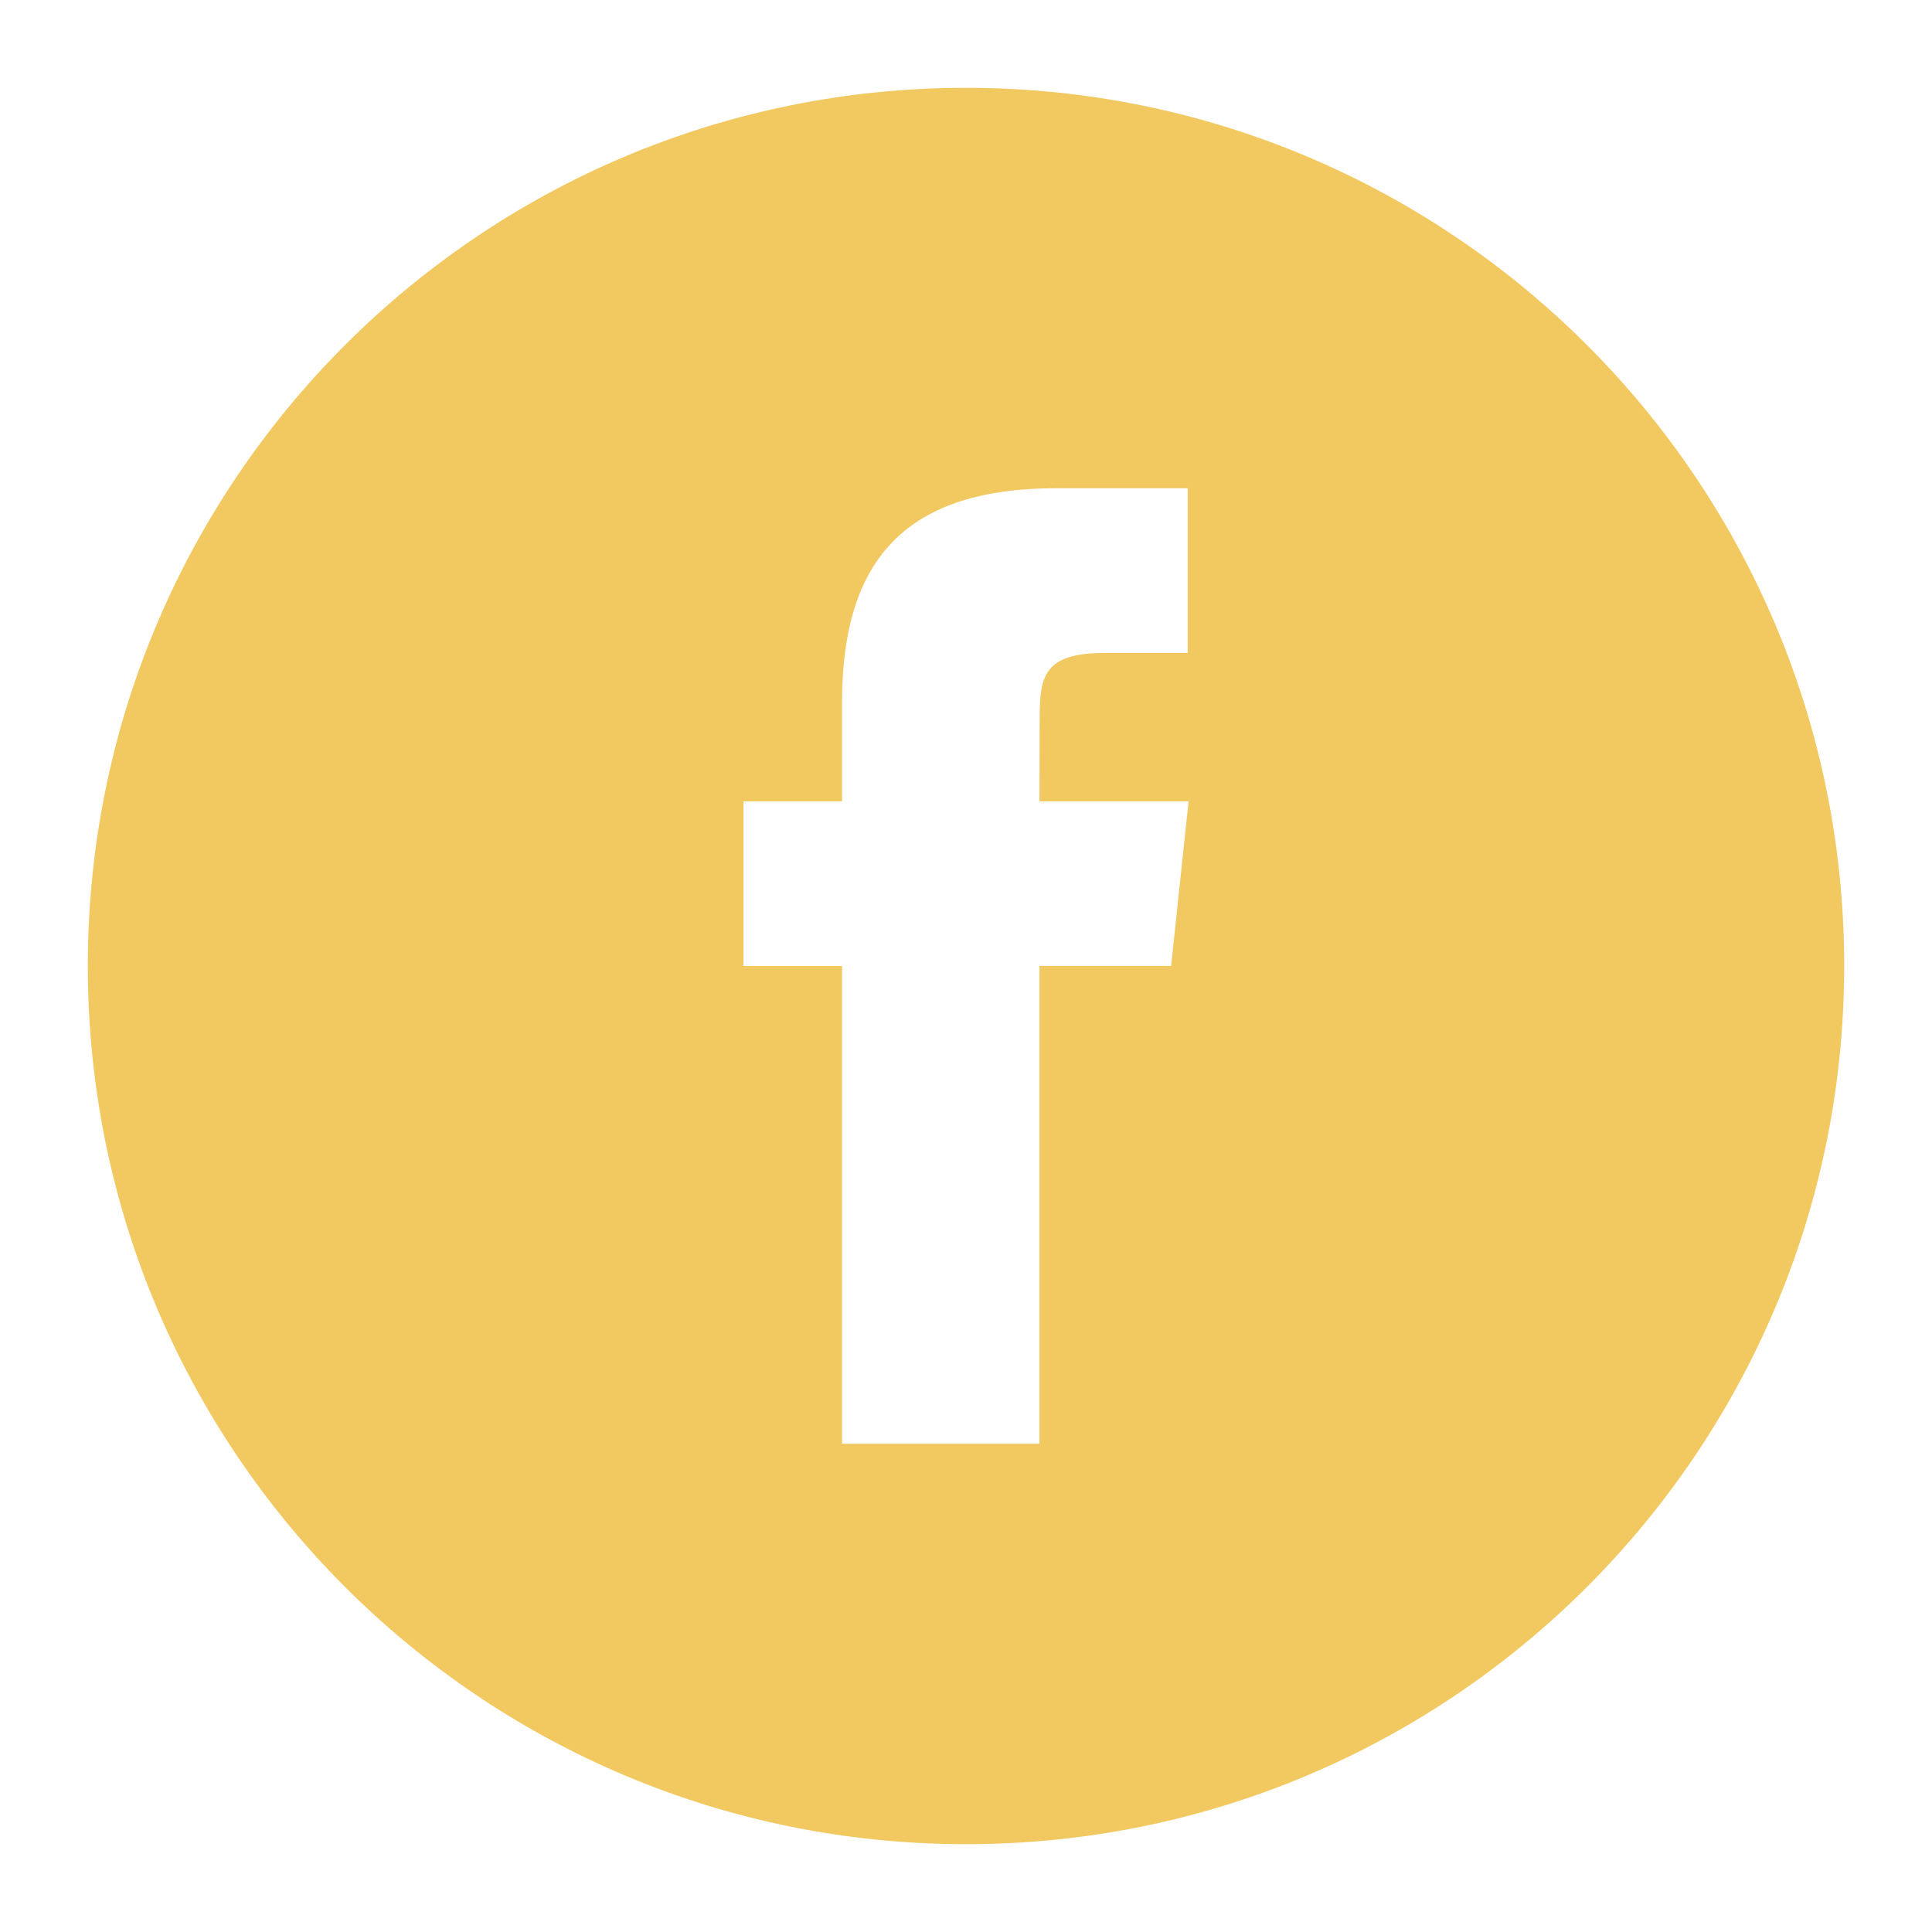
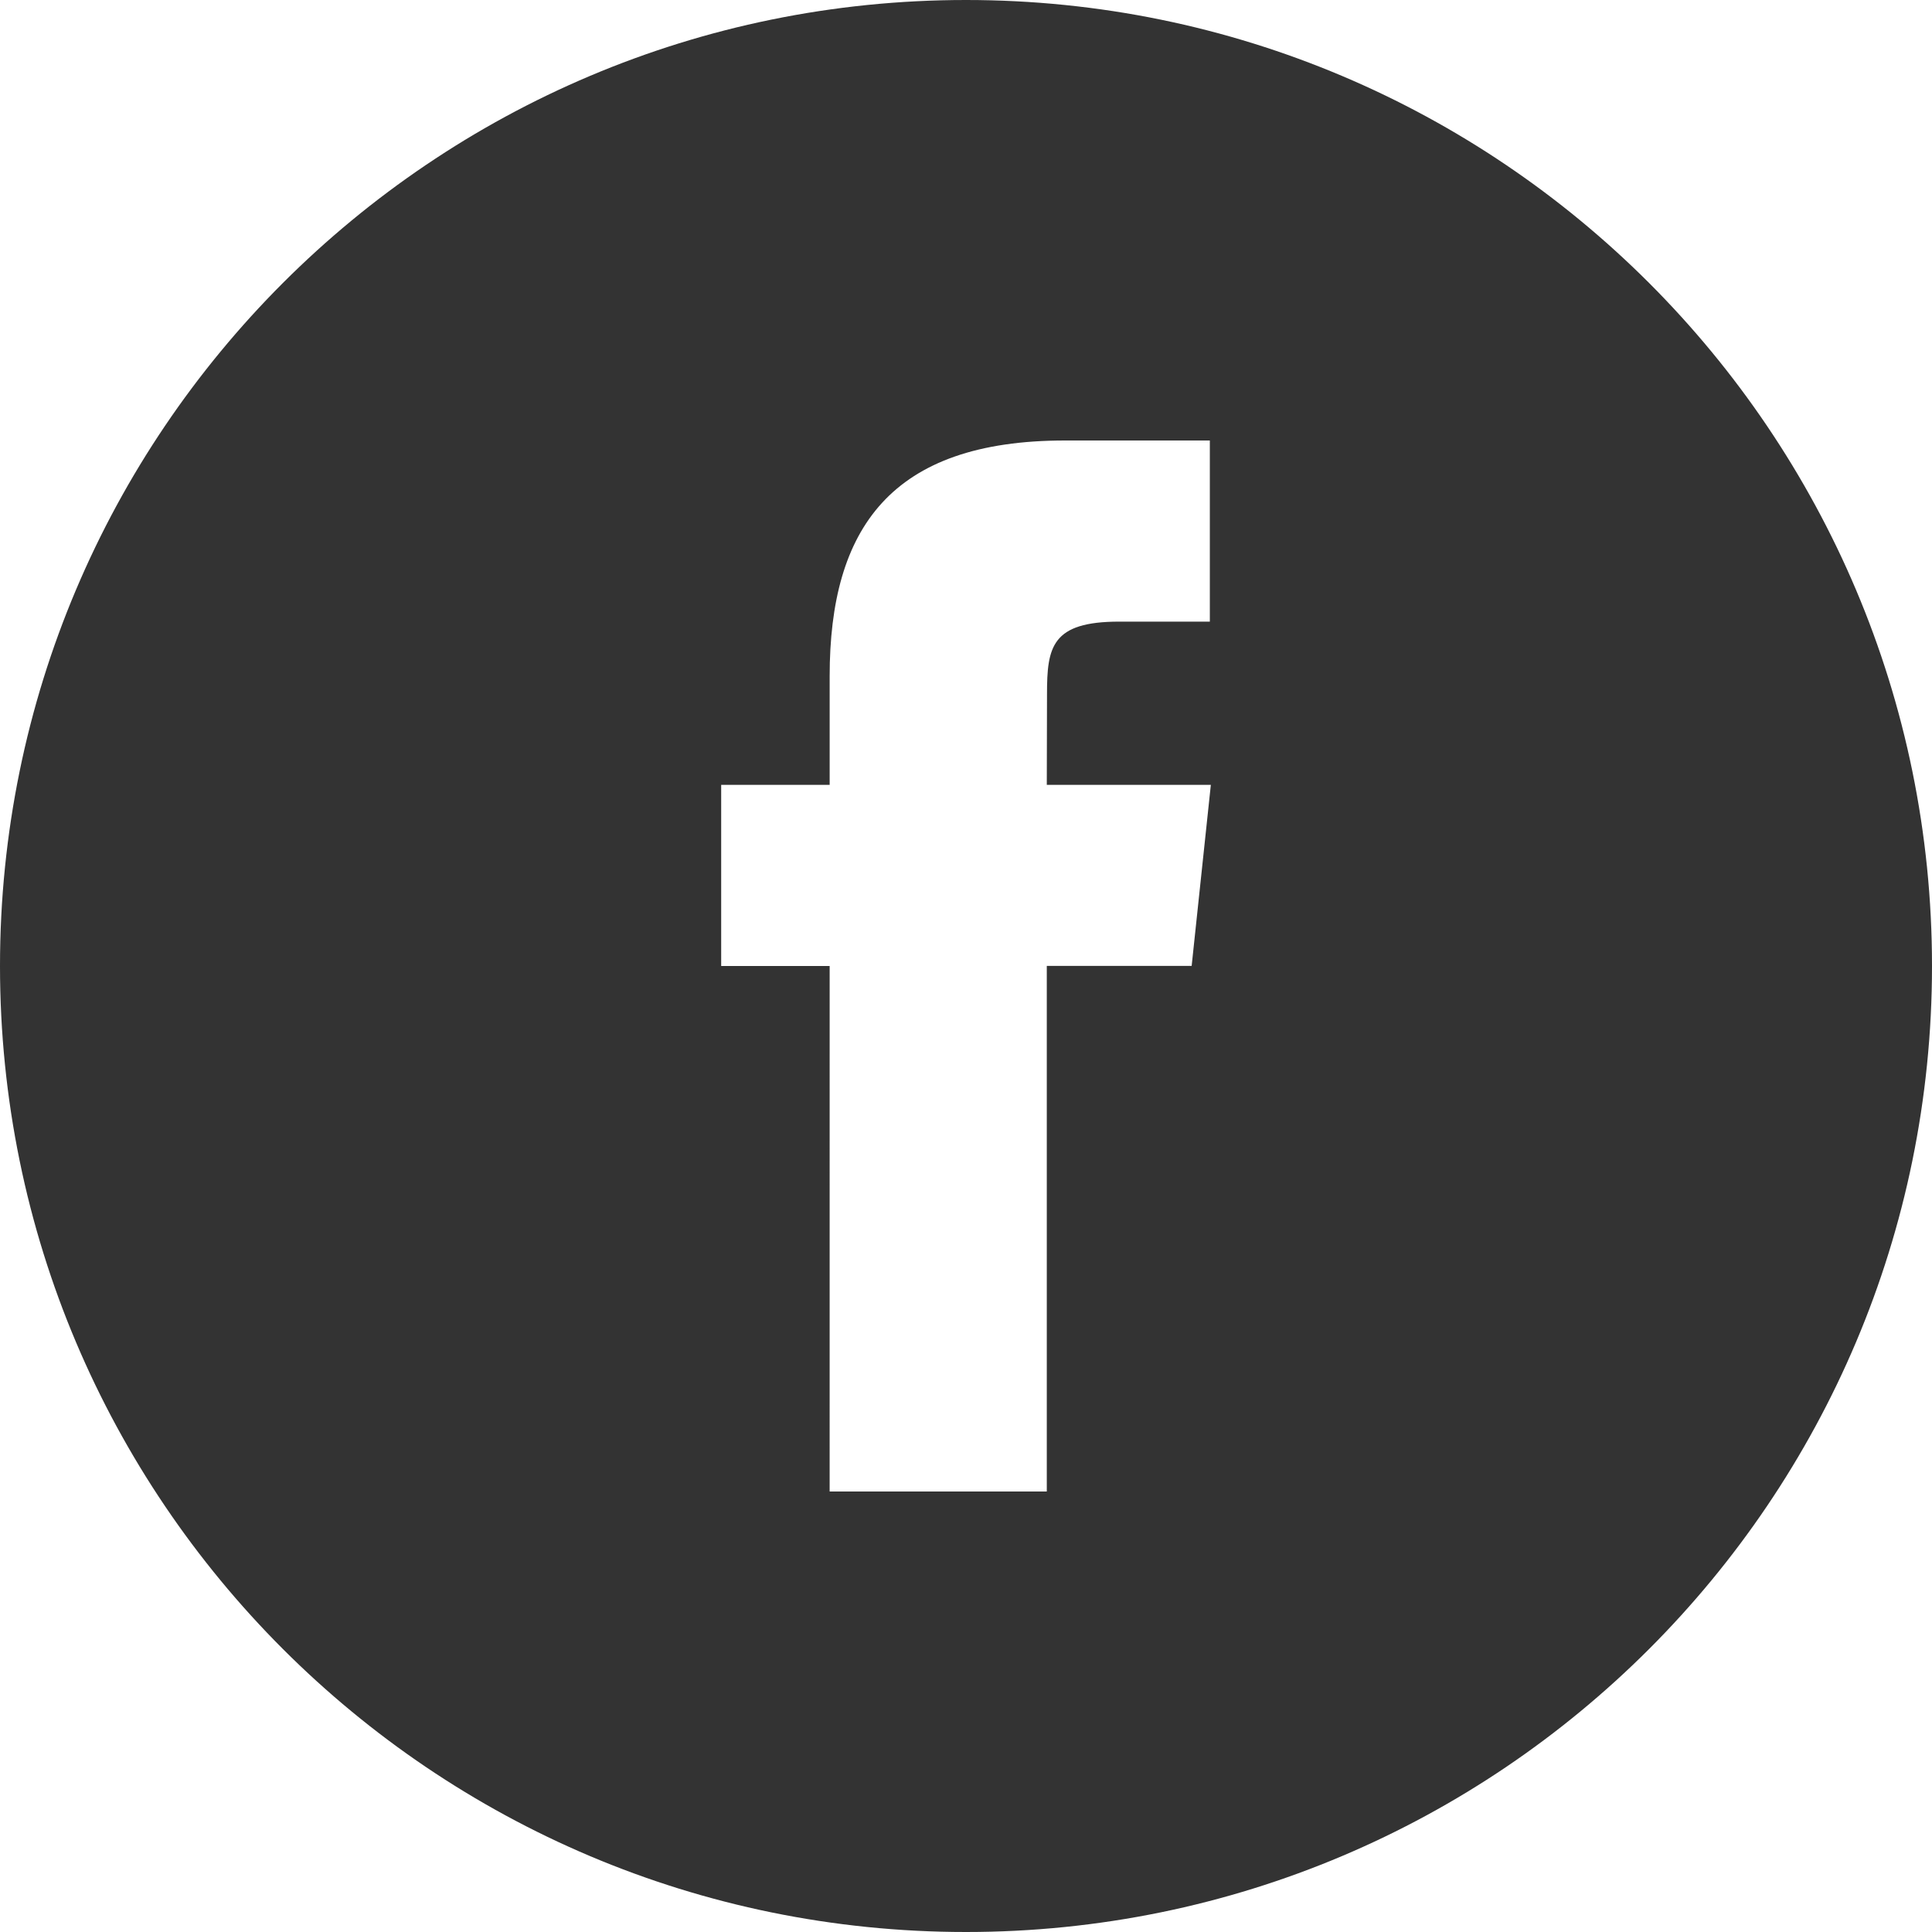
- <svg xmlns="http://www.w3.org/2000/svg" version="1.1" id="Layer_1" x="0px" y="0px" width="110px" height="110px" viewBox="-21.5 -21.5 110 110" enable-background="new -21.5 -21.5 110 110" xml:space="preserve">
-   <path fill="#F2C861" d="M26.442,60.7h11.24V33.496h7.498l0.993-9.372h-8.491l0.011-4.694c0-2.444,0.234-3.755,3.74-3.755h4.688V6.3  h-7.5c-9.008,0-12.178,4.548-12.178,12.195v5.629h-5.615v9.375h5.615V60.7z M33.5,83.5c-27.613,0-50-22.386-50-50  c0-27.615,22.387-50,50-50c27.614,0,50,22.385,50,50C83.5,61.114,61.114,83.5,33.5,83.5z" />
+ <svg xmlns="http://www.w3.org/2000/svg" version="1.1" id="Layer_1" x="0px" y="0px" width="100px" height="100px" viewBox="-16.5 -16.5 100 100" enable-background="new -16.5 -16.5 100 100" xml:space="preserve">
+   <path fill="#333333" d="M26.442,60.7h11.24V33.496h7.498l0.993-9.372h-8.491l0.011-4.694c0-2.444,0.234-3.755,3.74-3.755h4.688V6.3  h-7.5c-9.008,0-12.178,4.548-12.178,12.195v5.629h-5.615v9.375h5.615L26.442,60.7L26.442,60.7z M33.5,83.5  c-27.613,0-50-22.387-50-50c0-27.615,22.387-50,50-50c27.613,0,50,22.385,50,50C83.5,61.113,61.113,83.5,33.5,83.5z" />
</svg>
